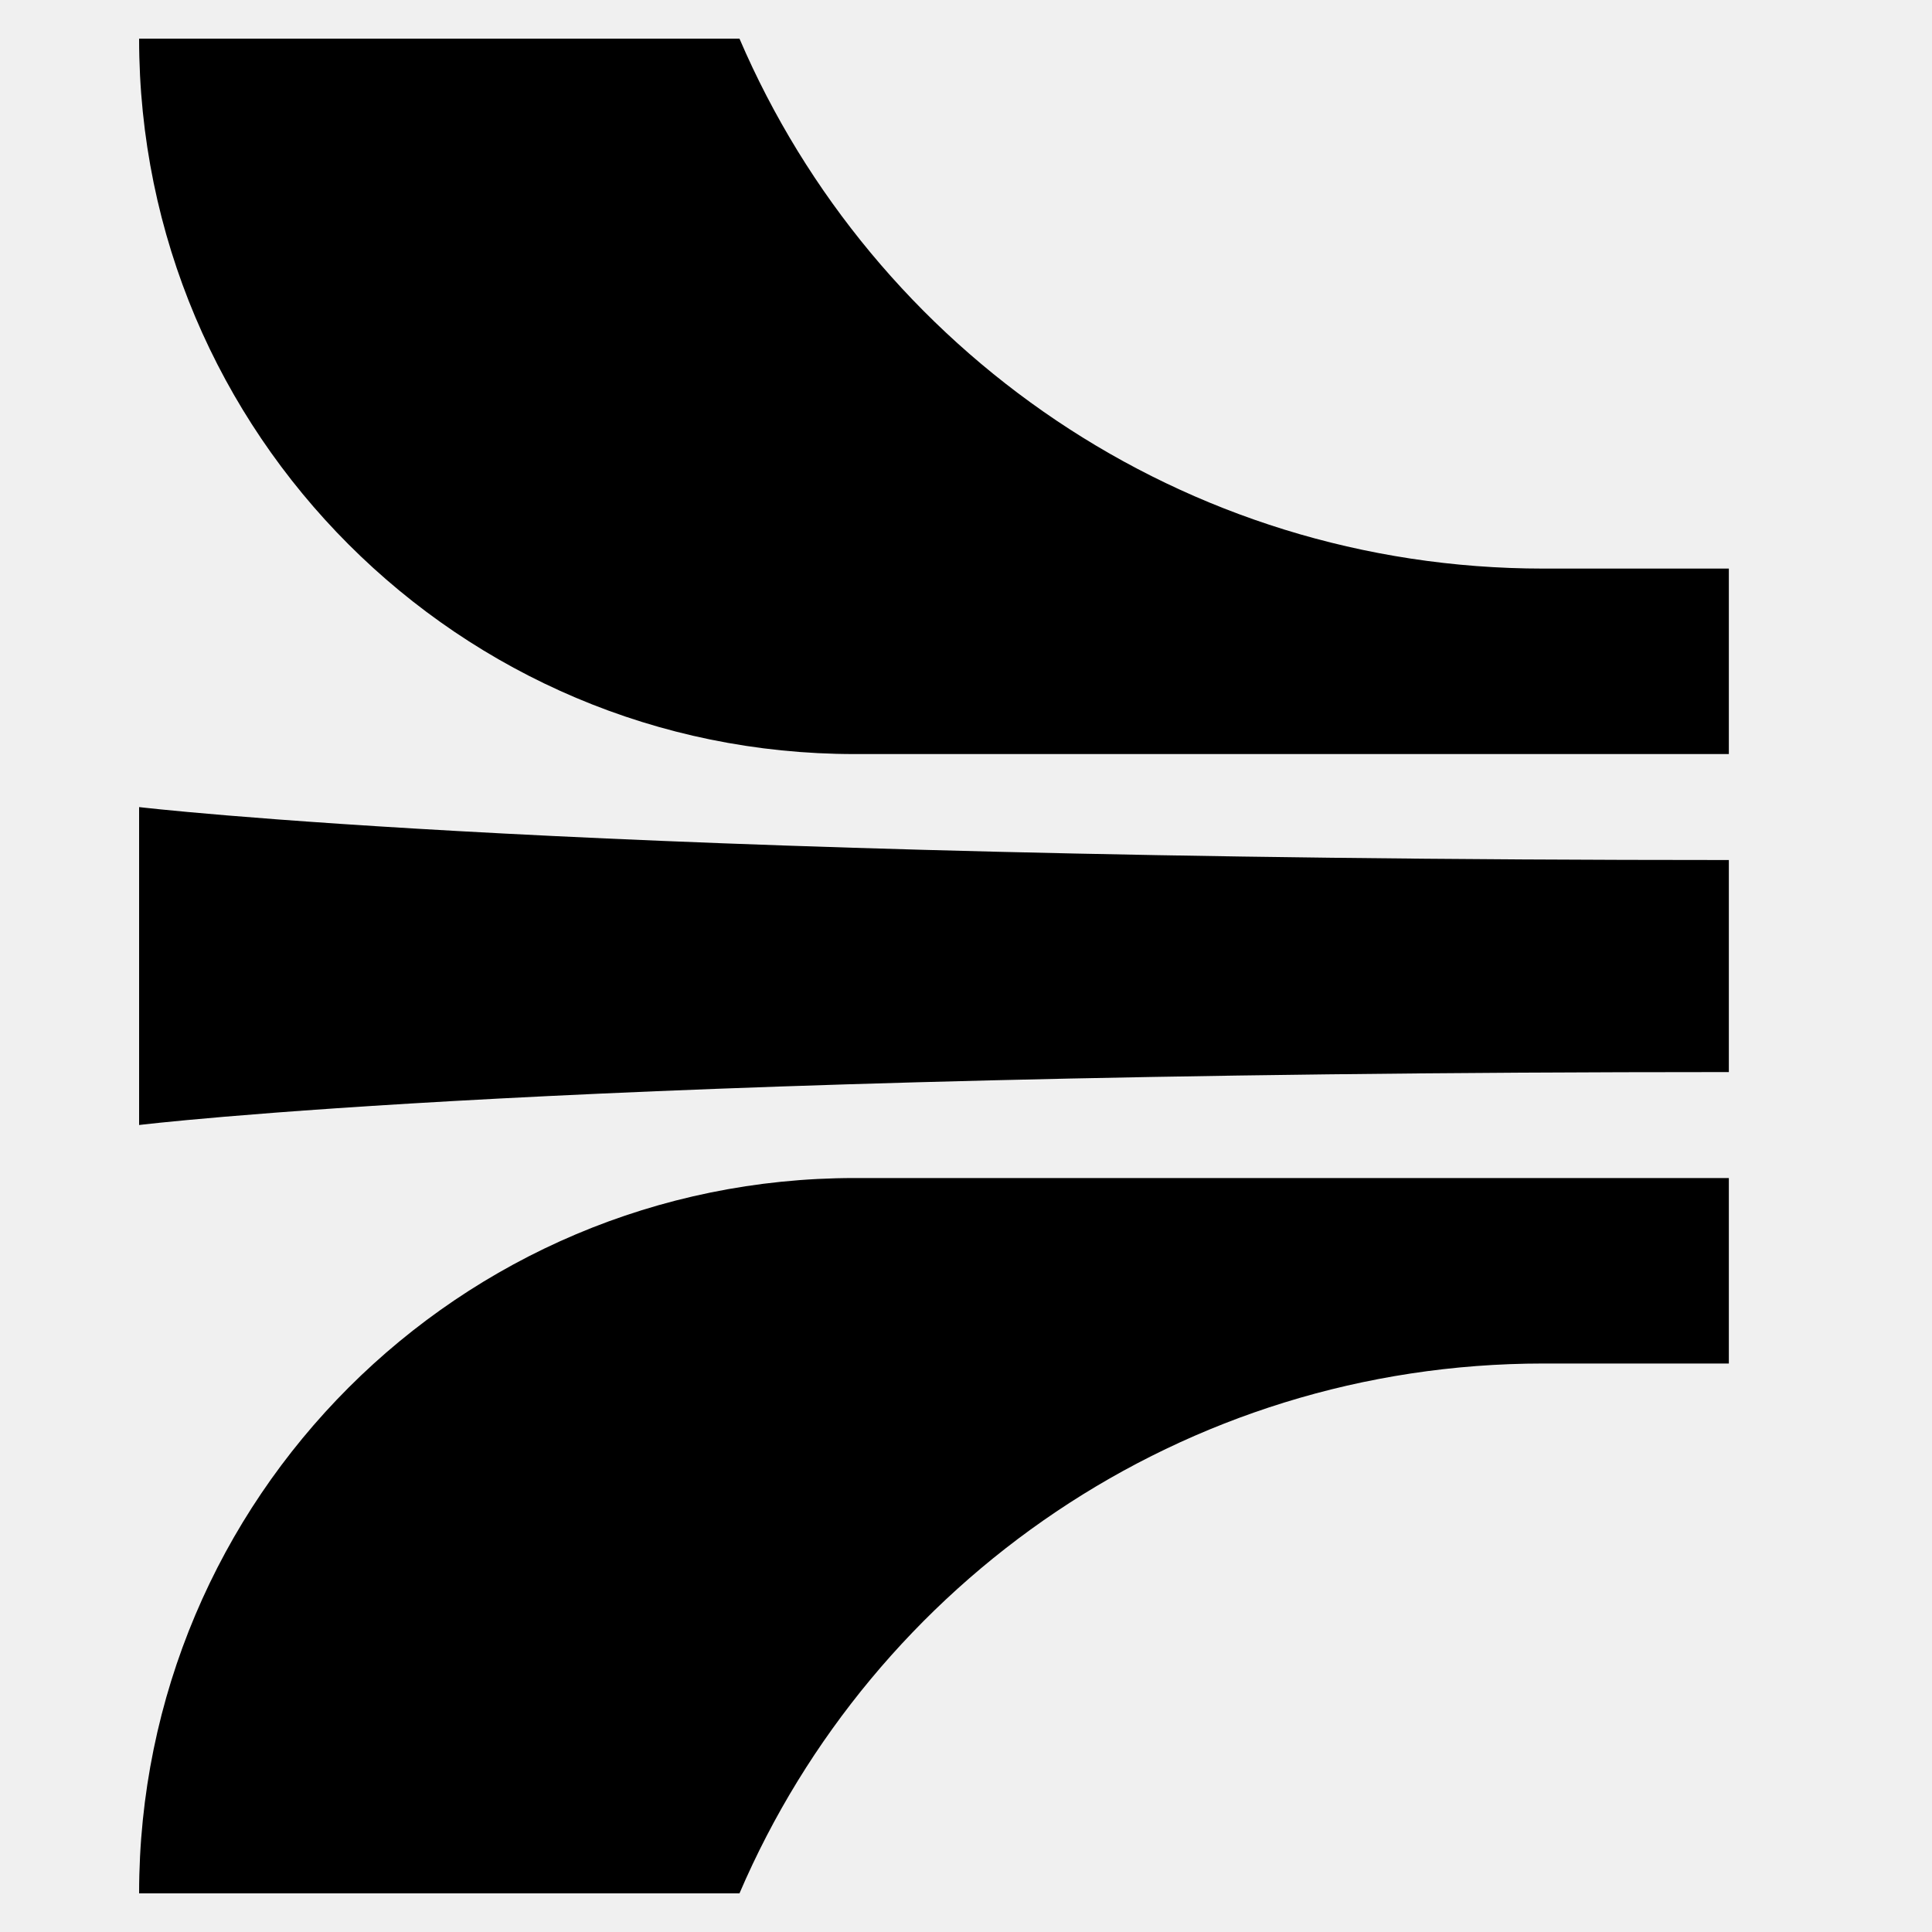
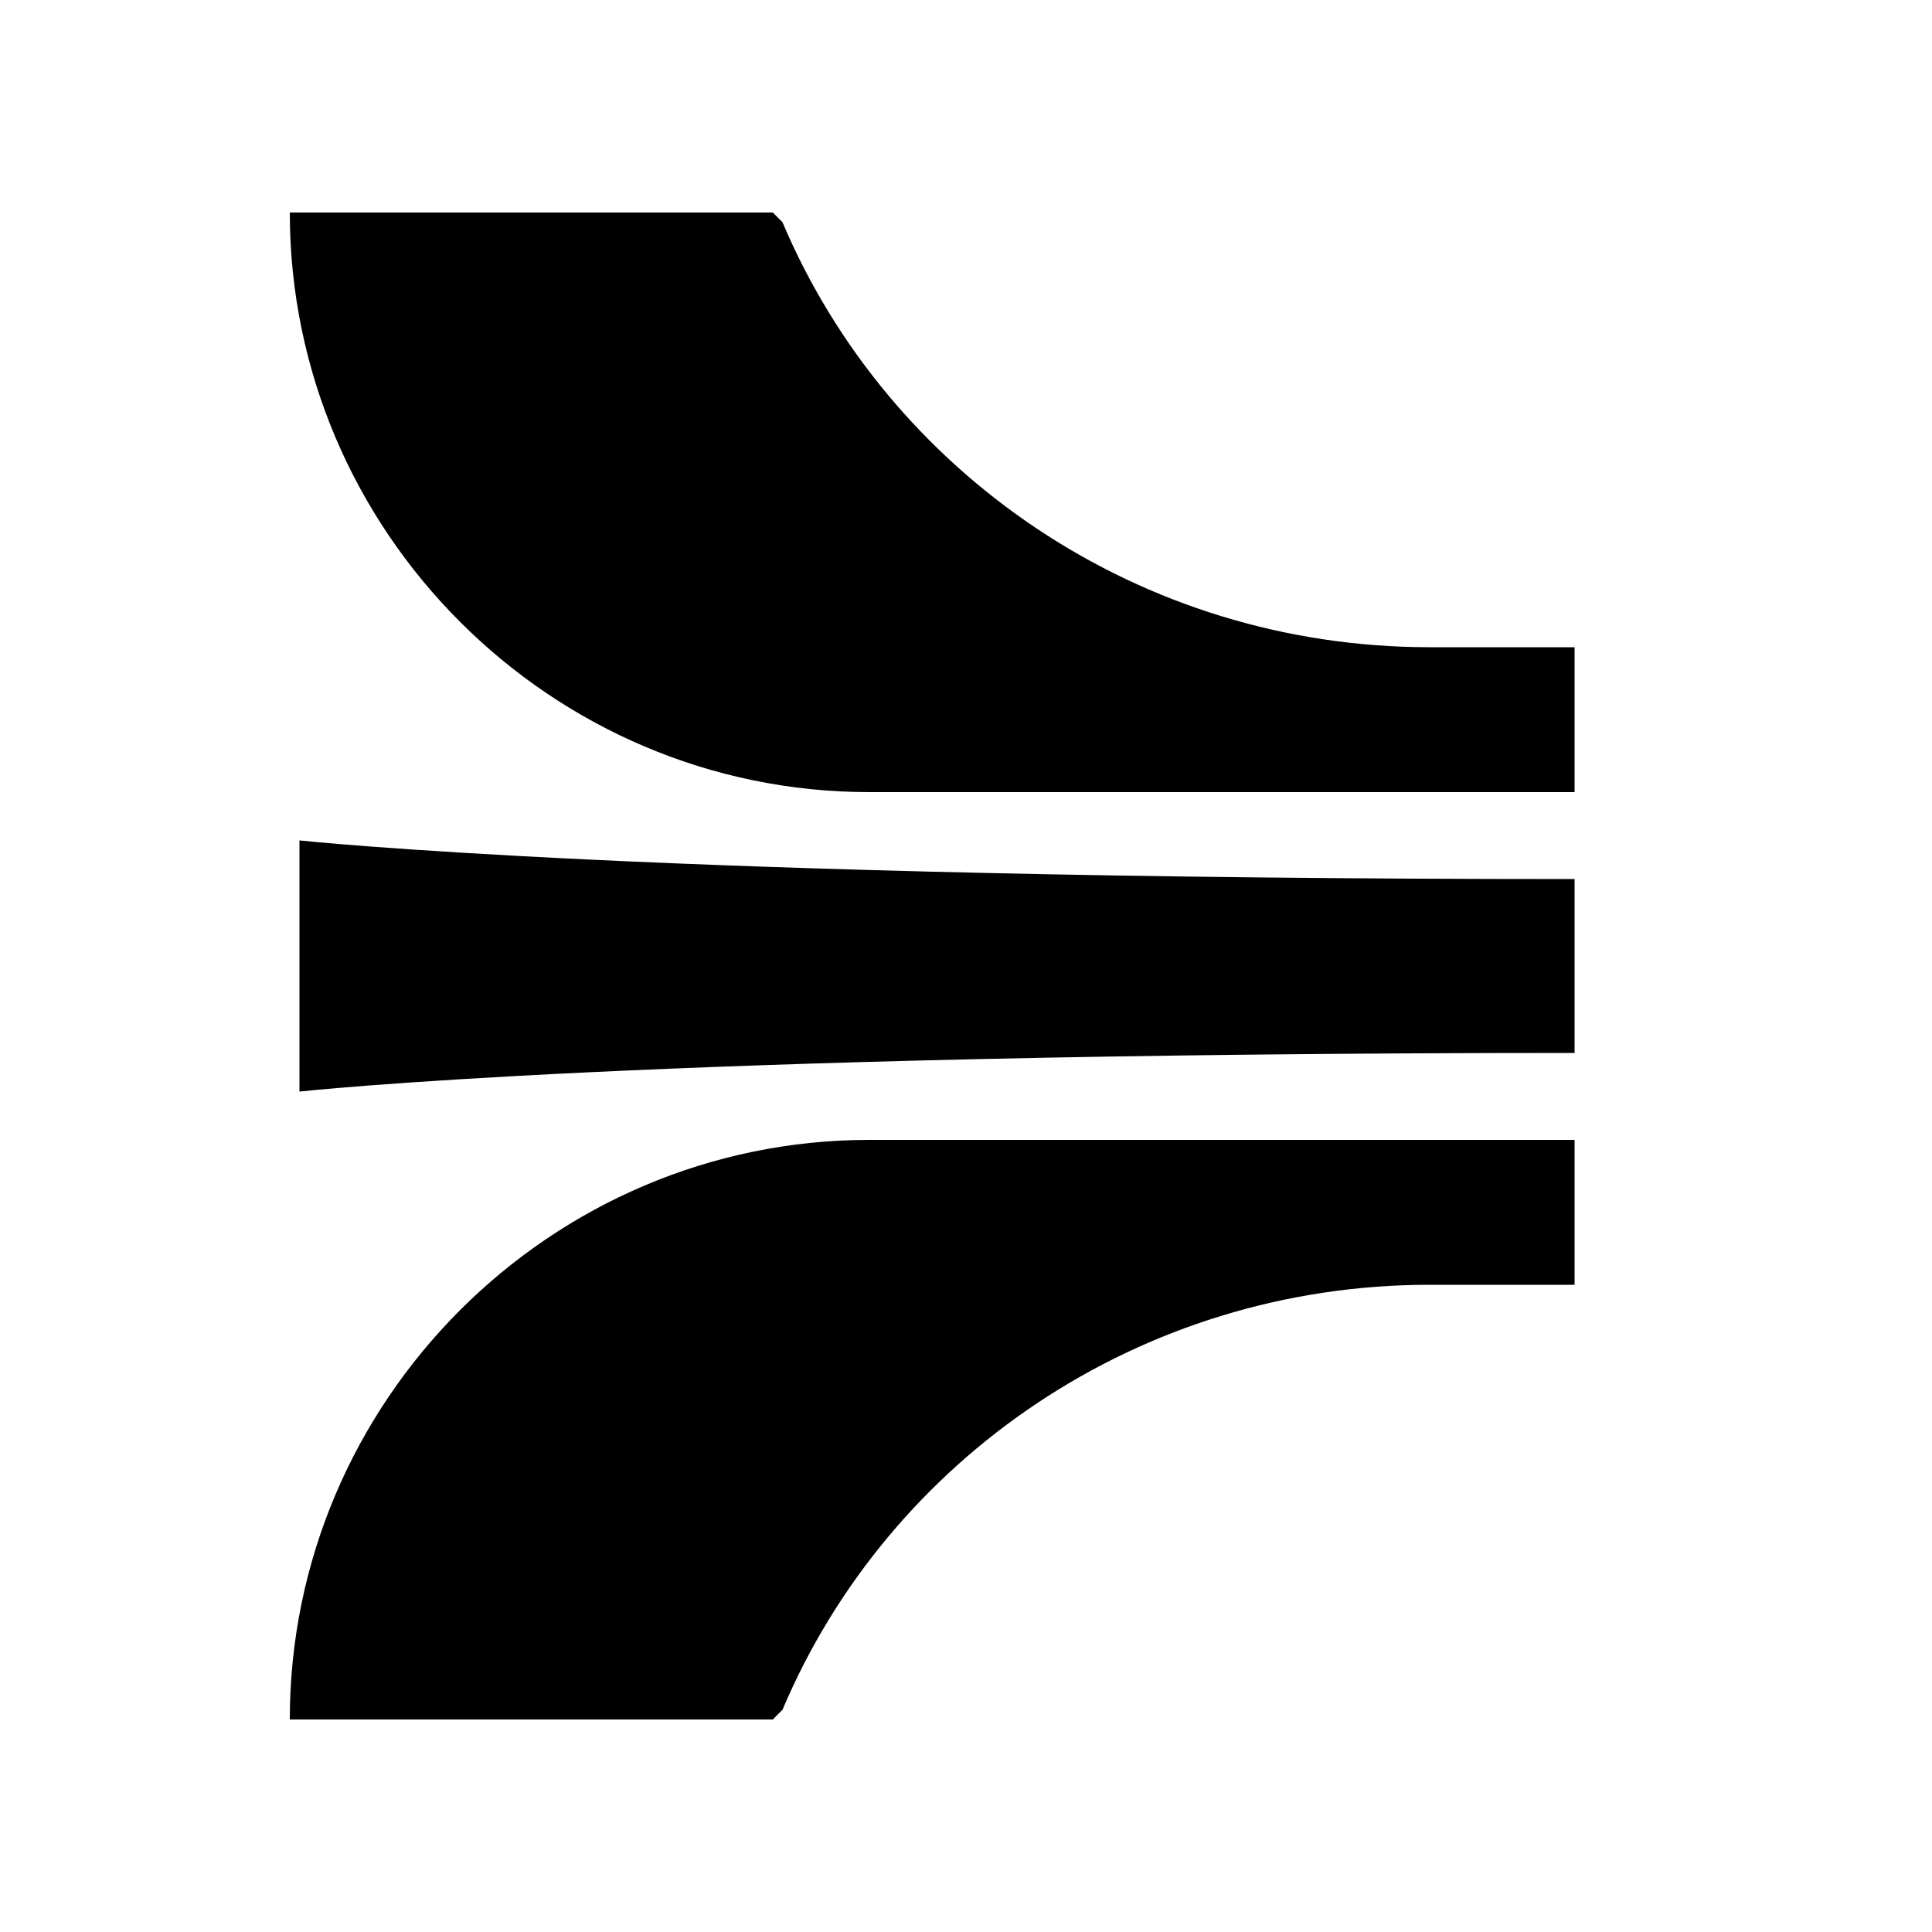
- <svg xmlns="http://www.w3.org/2000/svg" width="20" height="20" viewBox="0 0 20 20" fill="none">
+ <svg xmlns="http://www.w3.org/2000/svg" id="Layer_1" version="1.1" viewBox="0 0 20 20">
+   <defs>
+     <style>
+       .st0 {
+         fill-rule: evenodd;
+       }
+ 
+       .st1 {
+         fill: #fff;
+       }
+     </style>
+   </defs>
+   <rect class="st1" width="20" height="20" />
  <g id="Symbol">
-     <path id="Union" fill-rule="evenodd" clip-rule="evenodd" d="M7.655 0.4C9.039 3.626 12.244 5.886 15.977 5.886H17.897V7.806L8.846 7.806C4.756 7.806 1.44 4.49 1.44 0.4H7.655ZM7.655 19.6C9.039 16.374 12.244 14.115 15.977 14.115H17.897V12.195H8.846C4.756 12.195 1.44 15.51 1.44 19.6H7.655ZM17.897 8.903V11.098C5.896 11.098 1.44 11.646 1.44 11.646L1.44 8.355C1.44 8.355 6.037 8.903 17.897 8.903Z" fill="black" />
+     <path id="Union" class="st0" d="M8.1,2.3c1.1,2.6,3.7,4.4,6.7,4.4h1.5v1.5h-7.3c-3.3,0-6-2.7-6-6h5ZM8.1,17.7c1.1-2.6,3.7-4.4,6.7-4.4h1.5v-1.5h-7.3c-3.3,0-6,2.7-6,6h5ZM16.3,9.1v1.8c-9.6,0-13.2.4-13.2.4v-2.6s3.7.4,13.2.4Z" />
  </g>
</svg>
